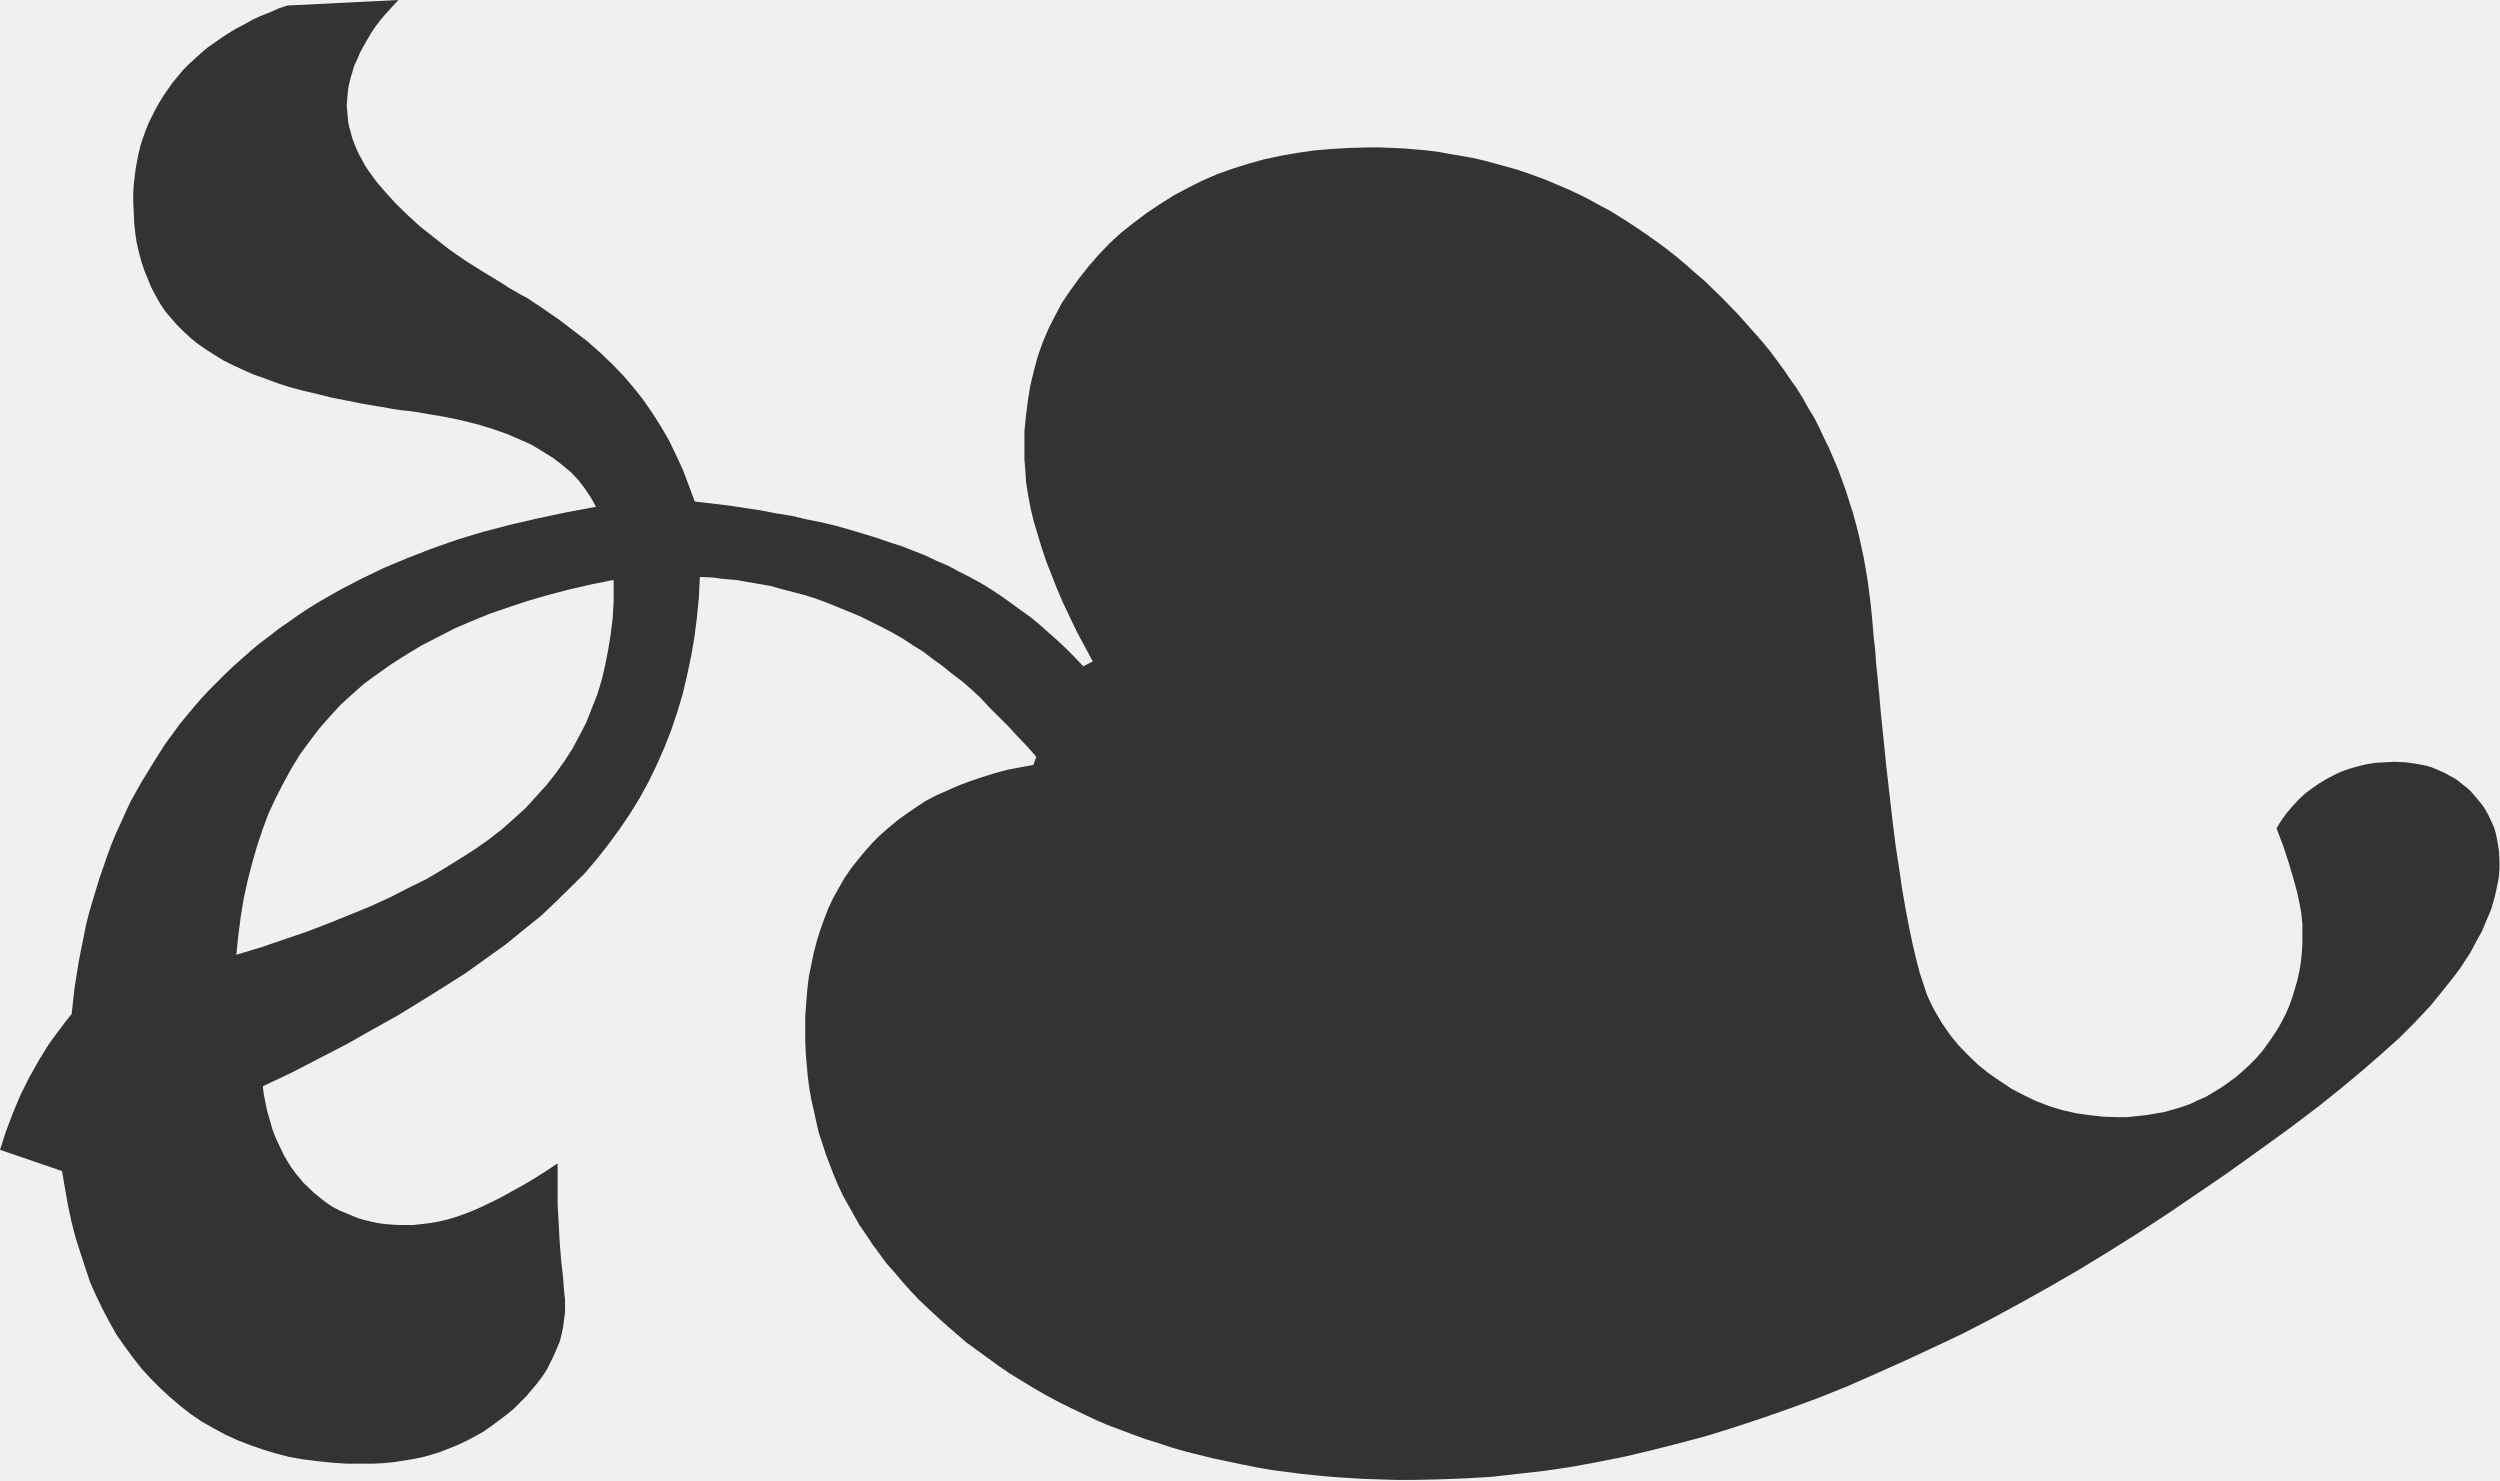
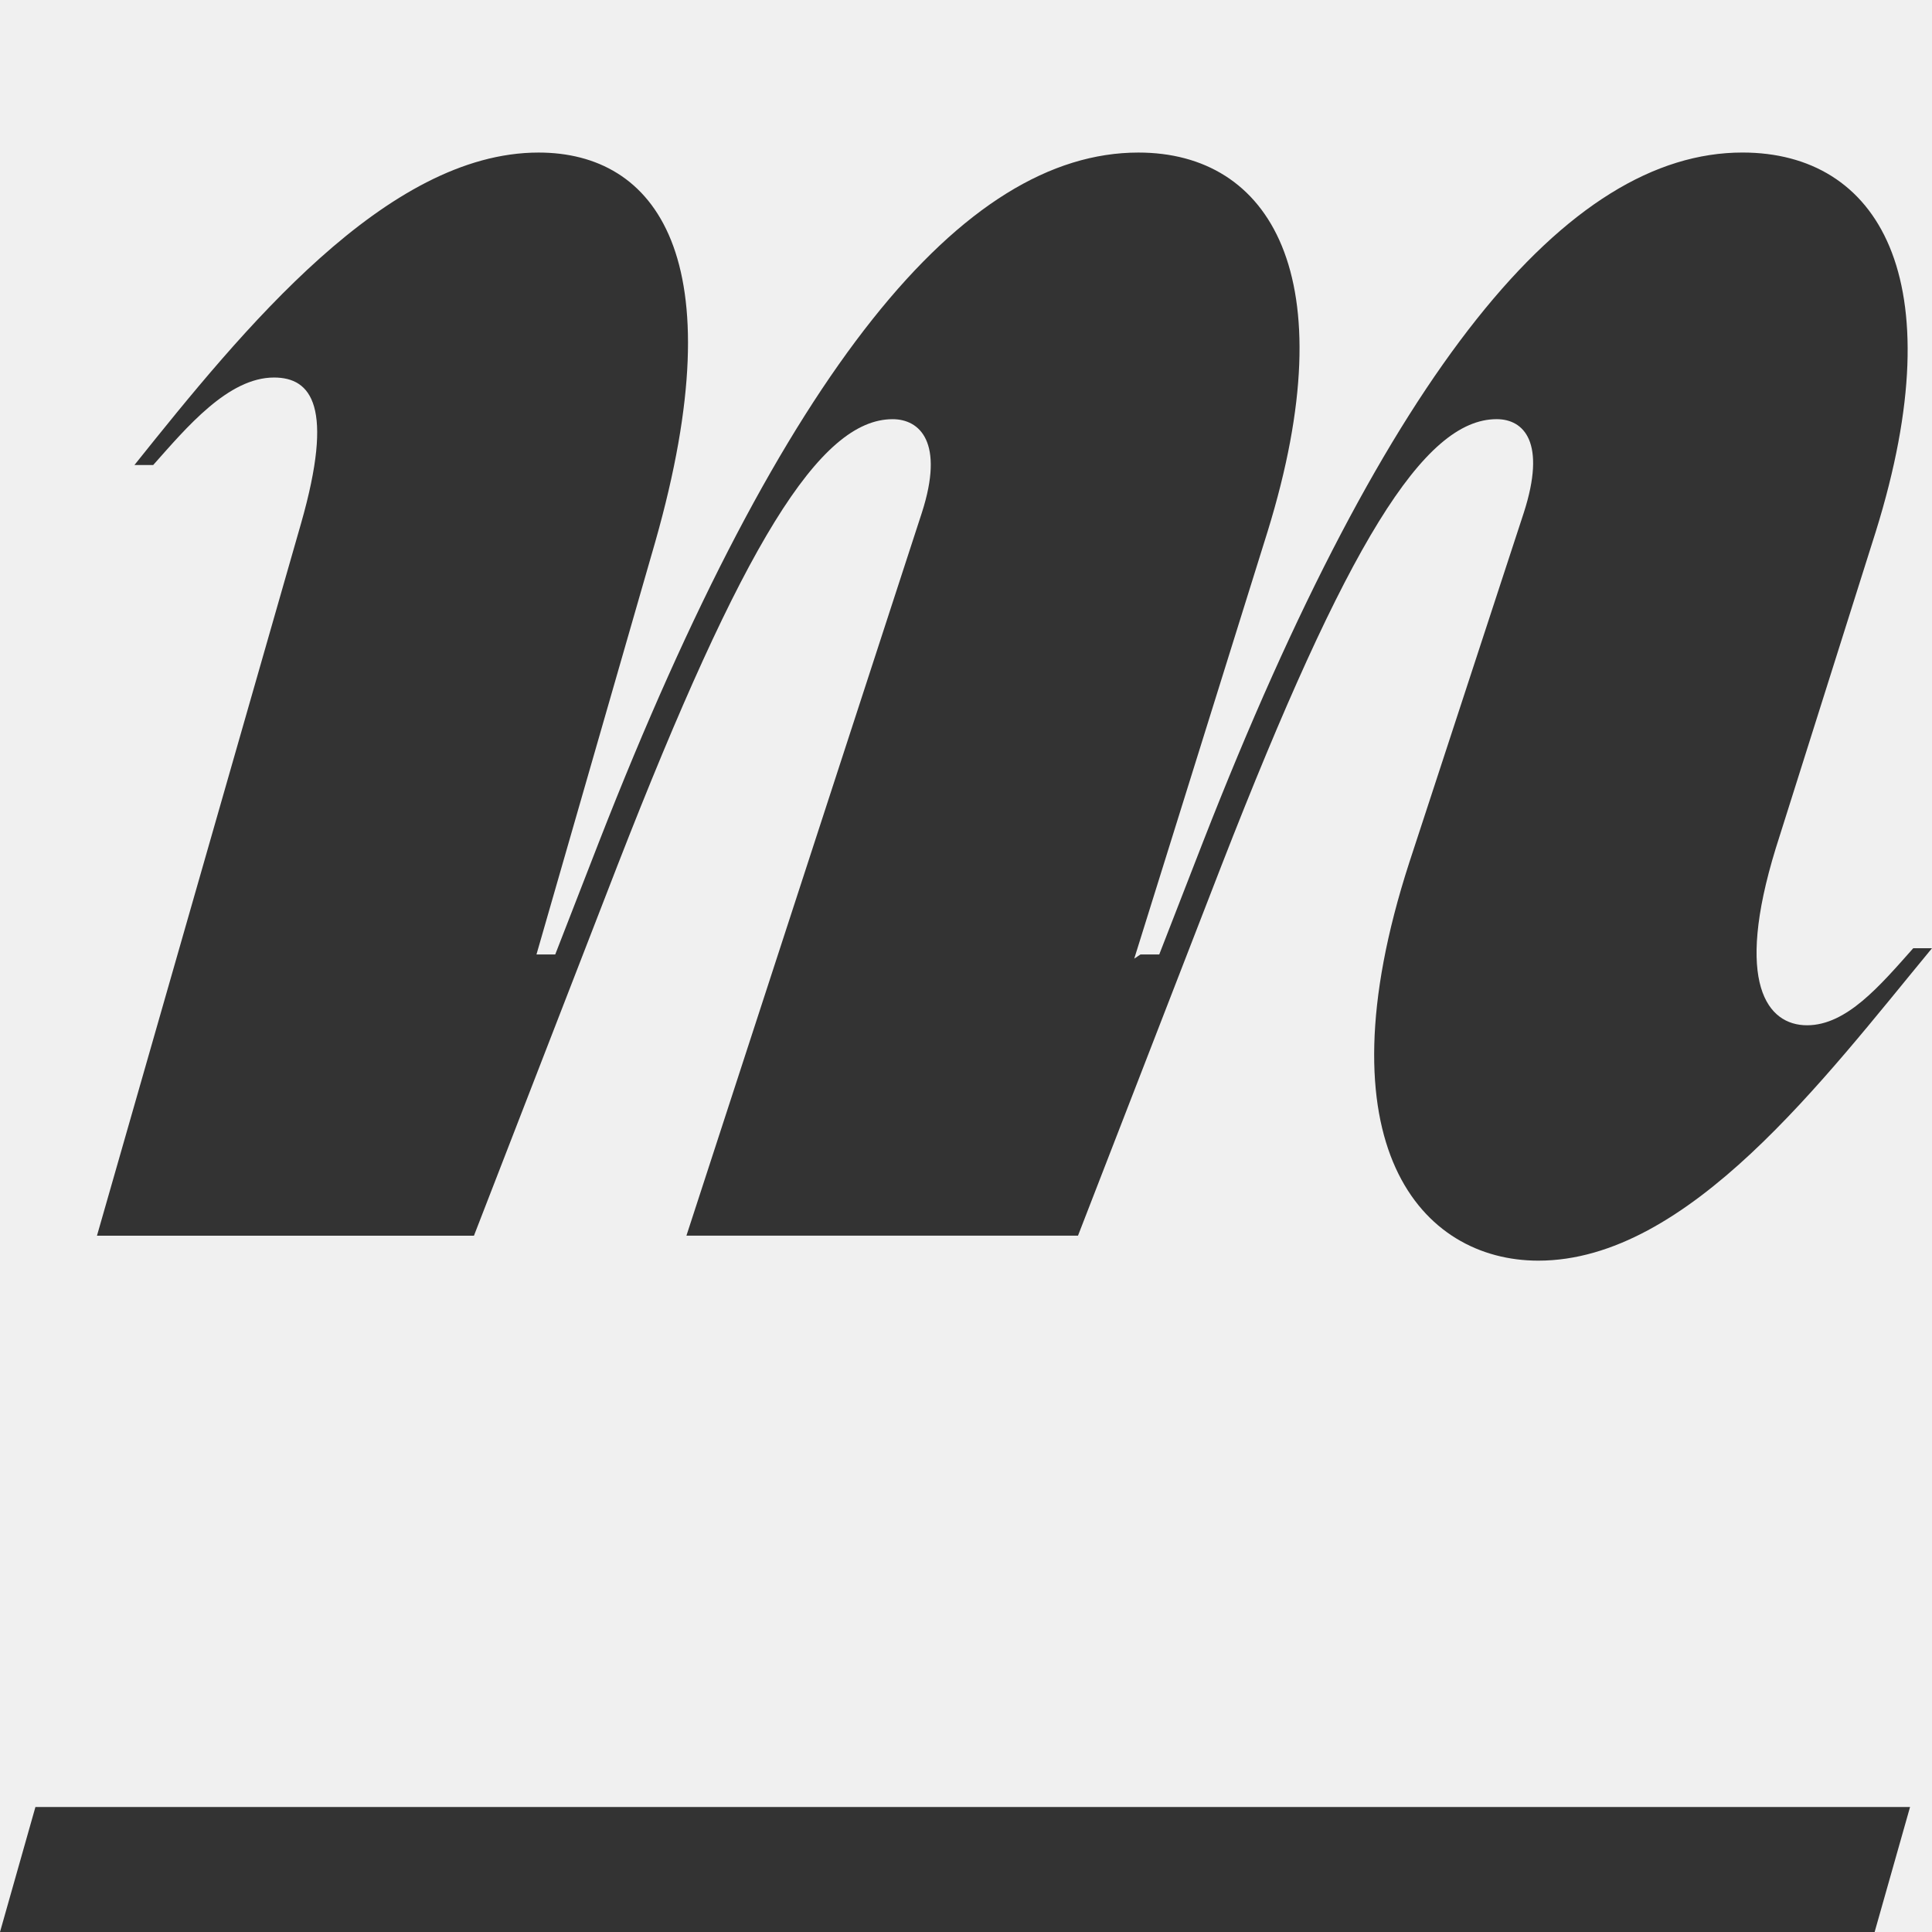
- <svg xmlns="http://www.w3.org/2000/svg" viewBox="0 0 512 303.15">
+ <svg xmlns="http://www.w3.org/2000/svg" width="792" height="792" viewBox="0 0 792 792">
  <defs>
-     <style>.cls-1{fill:#333;fill-rule:evenodd}</style>
+     <style>
+       path {
+         fill: #333;
+       }
+ 
+       @media (prefers-color-scheme: dark) {
+         path {
+           fill: #fff;
+         }
+       }
+     </style>
  </defs>
-   <path class="cls-1" d="M114.2 238.34v8.15l.2 3.67.2 3.87.31 4 .41 3.57.2 2.75.2 1.84v2.54l-.2 1.53-.2 1.53-.31 1.53-.41 1.53-.61 1.42-.61 1.43-.71 1.43-.71 1.42L111 282l-1 1.32-1.12 1.33-1.12 1.32-1.33 1.33-1.32 1.32-1.53 1.23-1.51 1.15-1.52 1.12-1.63 1.12-1.63.92-1.74.91-1.73.82-1.73.71-1.83.72-1.94.61-1.83.51-2 .4-1.94.31-2 .31-2.14.2-2 .1H71l-3-.2-3-.31-3-.39-2.85-.5-2.75-.72-2.65-.81-2.65-.92-2.55-1-2.44-1.12-2.45-1.32-2.34-1.33-2.24-1.53L37 288l-2.14-1.83-2-1.84-2-2-1.83-2L27.2 278l-1.73-2.35-1.63-2.34-1.43-2.55-1.41-2.67-1.33-2.75-1.22-2.75-1-3-1-3.05-1-3.16-.81-3.16-.72-3.36-.61-3.47-.61-3.56L0 235.48l1.22-3.77 1.43-3.77 1.53-3.66 1.73-3.47 1.93-3.46 2-3.26 1.16-1.63 1.22-1.63 1.23-1.63 1.22-1.53.61-5.4.82-5.2.5-2.55.51-2.55.51-2.54.61-2.45.72-2.44.71-2.35.71-2.34.82-2.34.81-2.35.82-2.24.92-2.24 1-2.14 1-2.24 1-2.14 1.12-2 1.12-2 1.23-2 1.22-2 1.22-1.93 1.35-2.1 1.43-1.93 1.33-1.84 1.52-1.83 1.43-1.73 1.55-1.8 1.63-1.73 1.63-1.63 1.63-1.64 1.73-1.63 1.83-1.63 1.73-1.53 1.84-1.53 1.93-1.43 1.94-1.52 1.93-1.33 2-1.42 2-1.33 2.14-1.32 2.14-1.23 2.14-1.22 4.48-2.34 4.69-2.25 4.78-2 5-1.94 5.19-1.83 5.4-1.63 5.5-1.43 5.71-1.32 5.8-1.23 6-1.12-1-1.83-1.22-1.84-1.32-1.73-1.53-1.63-1.84-1.53-1.83-1.42-2.14-1.33-2.27-1.38-2.45-1.1-2.64-1.13-2.86-1-3-.92-3.26-.82-3.36-.71-3.57-.61-3.67-.61L82 84l-1.84-.3-1.63-.31-1.32-.2-3.21-.55-3.2-.64-3.06-.61-2.85-.72L62 80l-2.65-.71-2.55-.82-2.44-.92-2.34-.81-2.25-1-2-.92-2-1-1.83-1.12-1.74-1.12-1.63-1.12L39 69.19l-1.43-1.33-1.32-1.32L35 65.11l-1.22-1.42-1-1.53-.91-1.63L31 58.9l-.71-1.74-.72-1.73-.61-1.83-.51-1.94-.45-1.93-.3-2-.21-2-.1-2.24-.1-2.14v-1.81l.1-1.74.21-1.73.2-1.63.31-1.63.3-1.53.41-1.63.51-1.53.51-1.42.61-1.53.71-1.43.72-1.42.81-1.43.82-1.33.91-1.32.92-1.32 1.12-1.33 1-1.22 1.22-1.23L39.93 12l1.23-1.12 1.32-1.12 1.43-1 1.42-1 1.53-1 1.53-.92L50 5l1.63-.91 1.73-.82 1.83-.71 1.84-.82 1.83-.61L81.6 0l-1.22 1.32-1.23 1.33L78 4l-1 1.3-.9 1.32L75.28 8l-.81 1.42-.72 1.33-.61 1.43-.61 1.32-.41 1.43-.4 1.32-.31 1.33-.2 1.42-.1 1.33L71 21.6l.11 1.12.1 1.12.1 1.12.2 1 .31 1.12.3 1.13.41 1.12.47 1.14.51 1.12.61 1.12.61 1.12.76 1.17 1.63 2.24L79 39.43l2.14 2.35L83.43 44 86 46.36l2.85 2.25L91.89 51l3.36 2.34 3.56 2.24 3.87 2.35 1.53 1 1.43.81 1.22.72 1 .5 3.36 2.25 3.26 2.24 3.06 2.34 2.87 2.21 2.65 2.35 2.44 2.34 2.35 2.45 2 2.34 1.97 2.52 1.83 2.65 1.74 2.75 1.61 2.78 1.42 2.95 1.43 3.06 1.22 3.26 1.22 3.26 6.93.82 6.62 1 3.16.61 3.16.51 3 .71 3.06.61 3 .72 2.86.81 2.75.82 2.64.81 2.65.92 2.55.81 2.55 1 2.34.92 2.34 1.12 2.35 1 2.24 1.22 2.24 1.12 2.24 1.23 2.14 1.32 2 1.33 2 1.42 1.94 1.43 2 1.42L213 128l1.83 1.63 1.84 1.63 1.73 1.63 1.73 1.74 1.73 1.83 1.94-1-1.63-3.06-1.63-3-1.43-3-1.42-3-1.23-2.85-1.12-2.86-1.12-2.85-.91-2.75-.82-2.75-.81-2.65-.62-2.65-.5-2.65-.41-2.55-.15-2.34-.2-2.45v-5.7l.31-3.16.4-3.16L211 79l.72-3 .81-3 1-2.85 1.22-2.86 1.33-2.64L217.5 62l1.73-2.55L221 57l1.93-2.44 2.07-2.39 2.24-2.34 2.45-2.24 2.54-2 2.65-2 2.75-1.83 2.75-1.74 2.86-1.52 2.98-1.5 3.06-1.33 3.15-1.12 3.16-1 3.26-.91 3.36-.72 3.47-.61 3.56-.51 3.57-.3 3.67-.21 3.76-.1h2.45l2.44.1 2.35.11 2.34.2 2.45.2 2.34.31 2.24.41 2.34.4 2.35.41 2.24.51 2.24.61 2.24.61 2.24.62 2.14.71 2.24.81 2.12.8 2.14.92 2.14.91 2.14 1 2 1 2 1.12 2.14 1.12 2 1.23 1.93 1.22 2 1.32 1.94 1.33 2 1.42 1.94 1.43 1.94 1.53 1.93 1.63 1.84 1.63 1.93 1.63 3.57 3.47 3.46 3.56 1.63 1.84 1.53 1.73 1.73 1.96 1.52 1.84 1.43 1.93 1.43 1.94 1.32 1.94 1.37 1.93 1.23 2 1.12 2 1.22 2 1 2 1 2.14 1 2 .91 2.14.92 2.14.82 2.24.81 2.25.71 2.24.72 2.24.61 2.24.61 2.34.51 2.35.51 2.34.4 2.34.41 2.45.31 2.34.3 2.45.21 2 .2 2.24.2 2.44.31 2.65.2 2.86.31 3 .31 3.16.3 3.47 1.22 11.92 1.23 10.7.61 4.89.71 4.59.61 4.28.71 4.07.75 3.91.71 3.36.71 3.06.72 2.75.81 2.45.71 2.14.82 1.83.81 1.53 1.43 2.44 1.63 2.35 1.73 2.14 1.94 2 2 1.93 2.13 1.73 2.35 1.63L412 223l2.55 1.33 2.55 1.22 2.64 1 2.65.81 2.75.62 2.75.4 2.86.31 2.85.1h2l1.93-.2 1.94-.21 1.83-.3 1.83-.31 1.84-.51 1.73-.51 1.73-.61 1.73-.81 1.63-.72 1.53-.91 1.63-1 1.43-1 1.53-1.12 1.42-1.23 1.43-1.32 1.32-1.33 1.23-1.42 1.12-1.53 1-1.43 1-1.53.92-1.63.82-1.63.71-1.63.61-1.73.51-1.73.51-1.73.41-1.84.3-1.83.2-1.94.11-1.93v-3.88l-.21-2.14-.4-2.24-.51-2.34-.72-2.65-.91-3.06-1.12-3.46-1.43-3.77 1-1.63 1.12-1.53 1.22-1.43 1.22-1.32 1.33-1.22 1.32-1 1.43-1 1.53-.92 1.52-.81 1.53-.72 1.73-.61 1.74-.51 1.73-.41 1.83-.3 1.94-.1 1.93-.11 2.35.11 2.14.3 1.12.21 1 .2 1 .3 1 .41.92.41.92.41.91.51.92.51.81.51.82.71.81.61.82.71 1.32 1.53 1.33 1.63.51.82.51.92.4.81.41.92.41.91.31 1 .2.92.2 1 .31 2 .1 2.14v1.32l-.1 1.43-.21 1.32-.3 1.43-.31 1.43-.4 1.42-.41 1.43-.61 1.43-.61 1.42-.62 1.53-.81 1.43-.82 1.53-.81 1.52-1 1.53-1 1.53-1.12 1.53-2.44 3.06-2.59 3.19-3.06 3.26-3.36 3.36-3.77 3.38-4 3.47-4.28 3.56-4.58 3.67-6.22 4.69-6.21 4.48-6.12 4.39-6.11 4.17-6.03 4.1-6.11 4-6 3.77-6 3.67-6 3.47-6 3.36-6 3.26-5.91 3.06-5.98 2.82-5.91 2.75-5.91 2.65-5.8 2.55-5.81 2.34-5.81 2.14-5.7 2-5.81 1.93-5.6 1.74-5.71 1.53-5.6 1.42-5.6 1.33-5.6 1.12-5.51 1-5.5.81-5.4.61-5.39.61-5.4.31-5.4.2-5.3.11h-3.36l-3.26-.11-3.36-.1-3.16-.2-3.26-.21-3.16-.3-3.06-.31-3.15-.4-3.06-.41-2.95-.51-3.06-.61-2.85-.61-3-.62-2.85-.71-2.85-.71-2.85-.82-2.75-.91-2.65-.82-2.75-1-2.65-1-2.65-1-2.55-1.12-2.54-1.22-2.55-1.22-2.45-1.23-2.46-1.32-2.44-1.43-2.35-1.42-2.34-1.43-2.24-1.53-2.24-1.63-2.24-1.63-2.25-1.63-2-1.73-2-1.73-1.94-1.74-1.96-1.83-1.83-1.73-1.74-1.84-1.63-1.83-1.63-1.94-1.63-1.83-1.42-1.94-1.43-1.93-1.32-2-1.37-1.98-1.12-2-1.12-2-1.12-2-1-2.14-.91-2.14-.82-2.14-.81-2.14-.72-2.24-.71-2.14-.51-2.24-.51-2.35-.51-2.24-.41-2.34-.3-2.35-.21-2.34-.2-2.34-.1-2.45V208l.2-2.65.21-2.65.3-2.54.51-2.55.51-2.45.61-2.34.72-2.34.81-2.24.82-2.14 1-2.14 1.12-2 1.13-2 1.32-1.94 1.43-1.83 1.42-1.73 1.53-1.73 1.63-1.64 1.73-1.52 1.84-1.53 1.83-1.33 1.93-1.32 2-1.33 2.14-1.12 2.24-1 2.24-1 2.45-.92 2.44-.82 2.55-.81 2.65-.72 2.65-.51 2.75-.5.61-1.64-1.84-2.13-1.93-2-1.83-2-1.94-1.94-1.94-1.93-1.87-2.02-1.89-1.77-2-1.73-2-1.5-2-1.63-2-1.43-2-1.53-2.14-1.32-2-1.32-2.14-1.23-2.14-1.12-2.24-1.12-2.34-1.15-2.24-.92-2.24-.91-2.24-.92-2.24-.82-2.24-.71-2.35-.61-2.34-.61-2.31-.65-2.35-.41-2.44-.41-2.34-.41-2.45-.2-2.44-.31-2.45-.1-.2 4.18-.41 4.18-.51 4.07-.71 4-.82 3.87-.91 3.87-1.12 3.67-1.23 3.67-1.42 3.58-1.53 3.47-1.63 3.36-1.84 3.36-1.94 3.16-2.14 3.16-2.24 3.06-2.34 3-2.55 3-2.79 2.76-3.06 3-3.16 3-3.56 2.86-3.67 3-4 2.85-4.18 3-4.37 2.77-4.58 2.86-4.89 3-5.1 2.85-5.29 3-5.5 2.85-5.81 3-6 2.85L54 224l.31 1.53.3 1.53.41 1.53.41 1.42.41 1.43.51 1.32.61 1.33.61 1.32.61 1.23.71 1.22.71 1.14.81 1.12.92 1.12.81 1 1 .92 1 1 1 .81 1 .82 1.12.81 1.12.72 1.22.61 1.22.51 1.23.51 1.22.51 1.32.4 1.33.31 1.32.3 1.43.21 1.42.1 1.43.1h3.16l1.73-.2 1.73-.21 1.73-.3 1.73-.41 1.74-.51 1.73-.61 1.83-.71 1.84-.82 1.93-.92 2-1 2-1.12 2.24-1.23 2.24-1.32 2.44-1.53 2.45-1.63zm-65.81-42.8l5.09-1.54 4.79-1.63 4.73-1.62 4.54-1.75 4.28-1.73 4.18-1.72 4-1.83 3.77-1.94L87.4 180l3.37-2 3.23-2 3.15-2 2.86-2 2.75-2.14 2.54-2.24 2.35-2.14 2.14-2.35 2.13-2.34 1.84-2.34 1.83-2.55 1.63-2.55 1.43-2.65 1.42-2.75 1.12-2.85 1.13-2.85.91-3 .72-3.06.61-3.15.51-3.16.4-3.26.21-3.37v-4.48l-4.59.92-4.38 1-4.28 1.12-4.14 1.19-4 1.32-3.87 1.33-3.77 1.53-3.56 1.53-3.36 1.73-3.36 1.73-3.04 1.83-3.06 1.94-2.85 2-2.75 2-2.55 2.24-2.44 2.24-2.24 2.45-2.14 2.44-2 2.65-1.93 2.65-1.74 2.85-1.63 3-1.52 2.95L55 166.6l-1.22 3.26-1.12 3.36-1 3.47-.92 3.57-.81 3.66-.62 3.77-.5 3.88-.41 4z" />
+   <path d="m112.33,154.76c-18.79,0-35.86,20.49-49.52,35.86h-7.69c44.4-55.5,103.32-128.08,165.65-128.08,47.82,0,81.12,42.69,47.82,159.67l-48.67,169.06h7.69l17.93-46.11C321.52,150.49,394.95,62.54,466.68,62.54c53.79,0,85.39,50.38,52.94,155.4l-54.65,175.04,2.56-1.71h7.69l17.93-46.11c76-194.68,149.43-282.63,221.15-282.63,55.5,0,87.09,51.23,54.65,155.4l-40.99,129.79c-17.08,55.5-3.42,72.58,12.81,72.58s29.89-16.22,43.55-31.59h7.68c-44.4,53.79-99.9,128.08-161.38,128.08-47.82,0-90.51-46.96-52.94-163.09l46.96-143.45c9.39-29.03,0-38.42-11.1-38.42-29.88,0-61.48,51.23-112.71,182.73l-58.92,151.99h-160.52l96.49-296.29c9.39-29.03-.86-38.42-11.96-38.42-29.88,0-61.48,51.23-112.71,182.73l-58.92,151.99H39.75L123.42,214.53c13.66-47.82,4.27-59.77-11.1-59.77Z" />
+   <path d="m783,740.77l-14.52,51.23H0l14.52-51.23h768.48Z" />
</svg>
